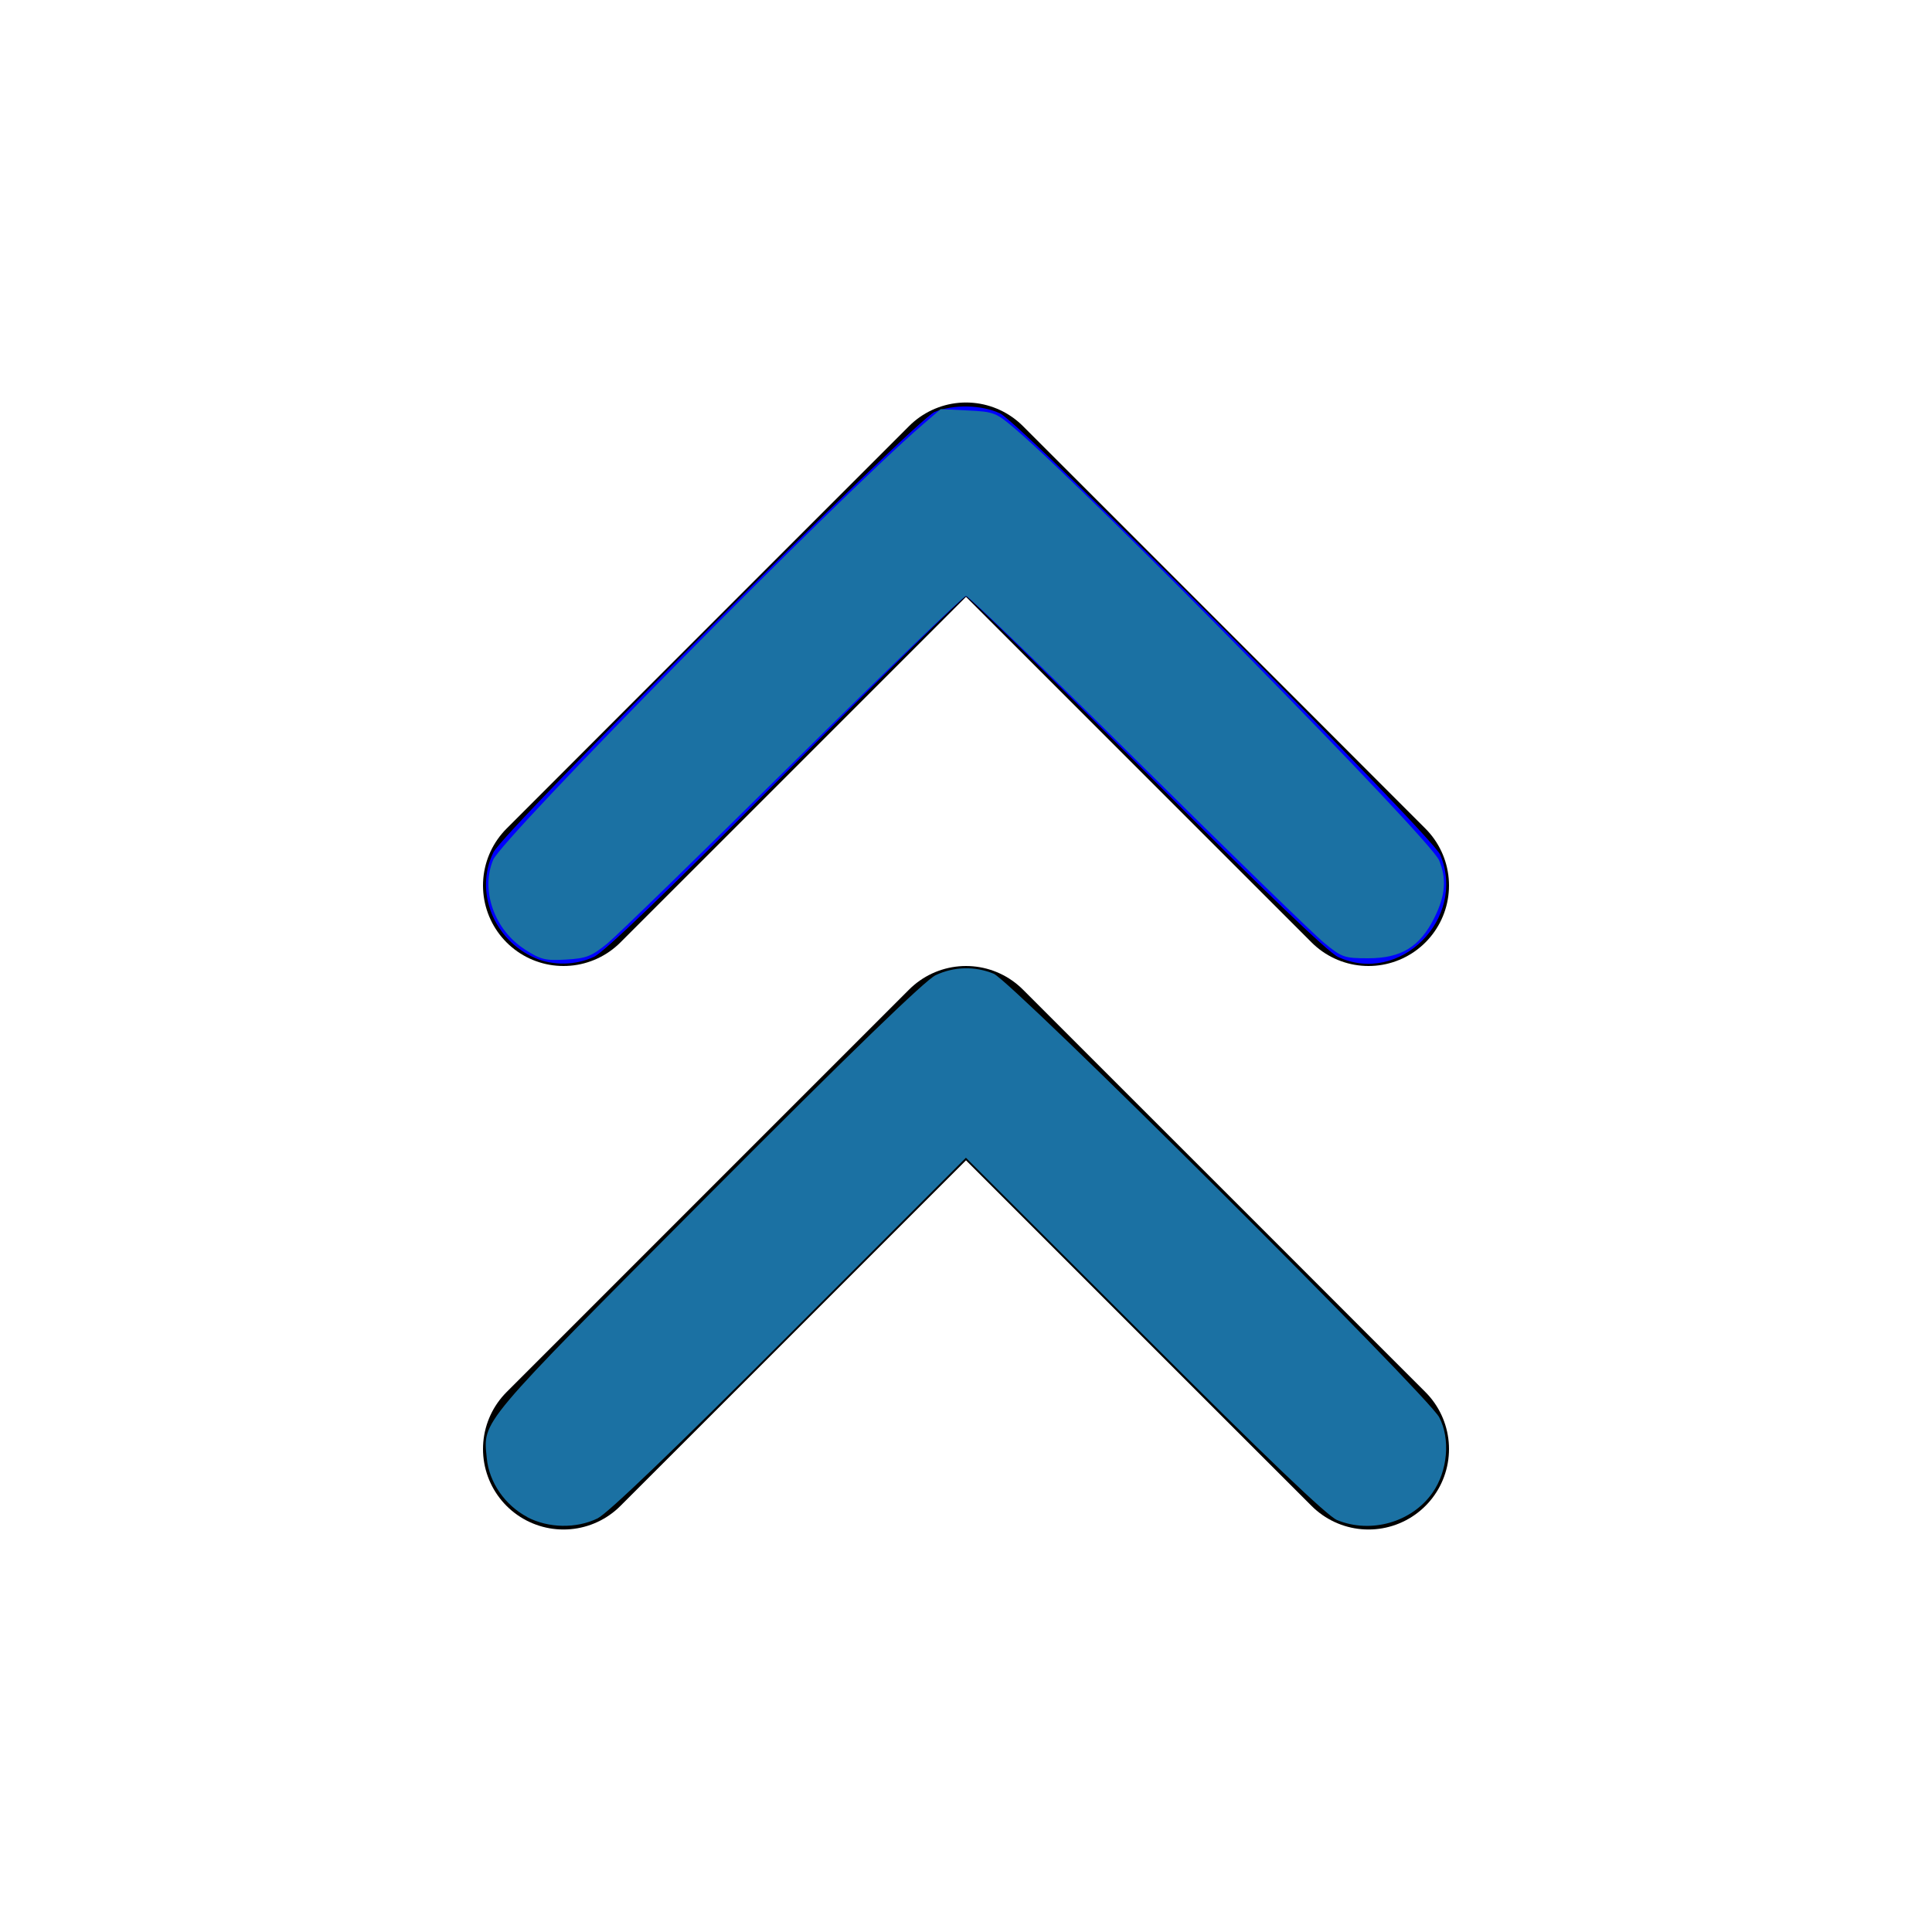
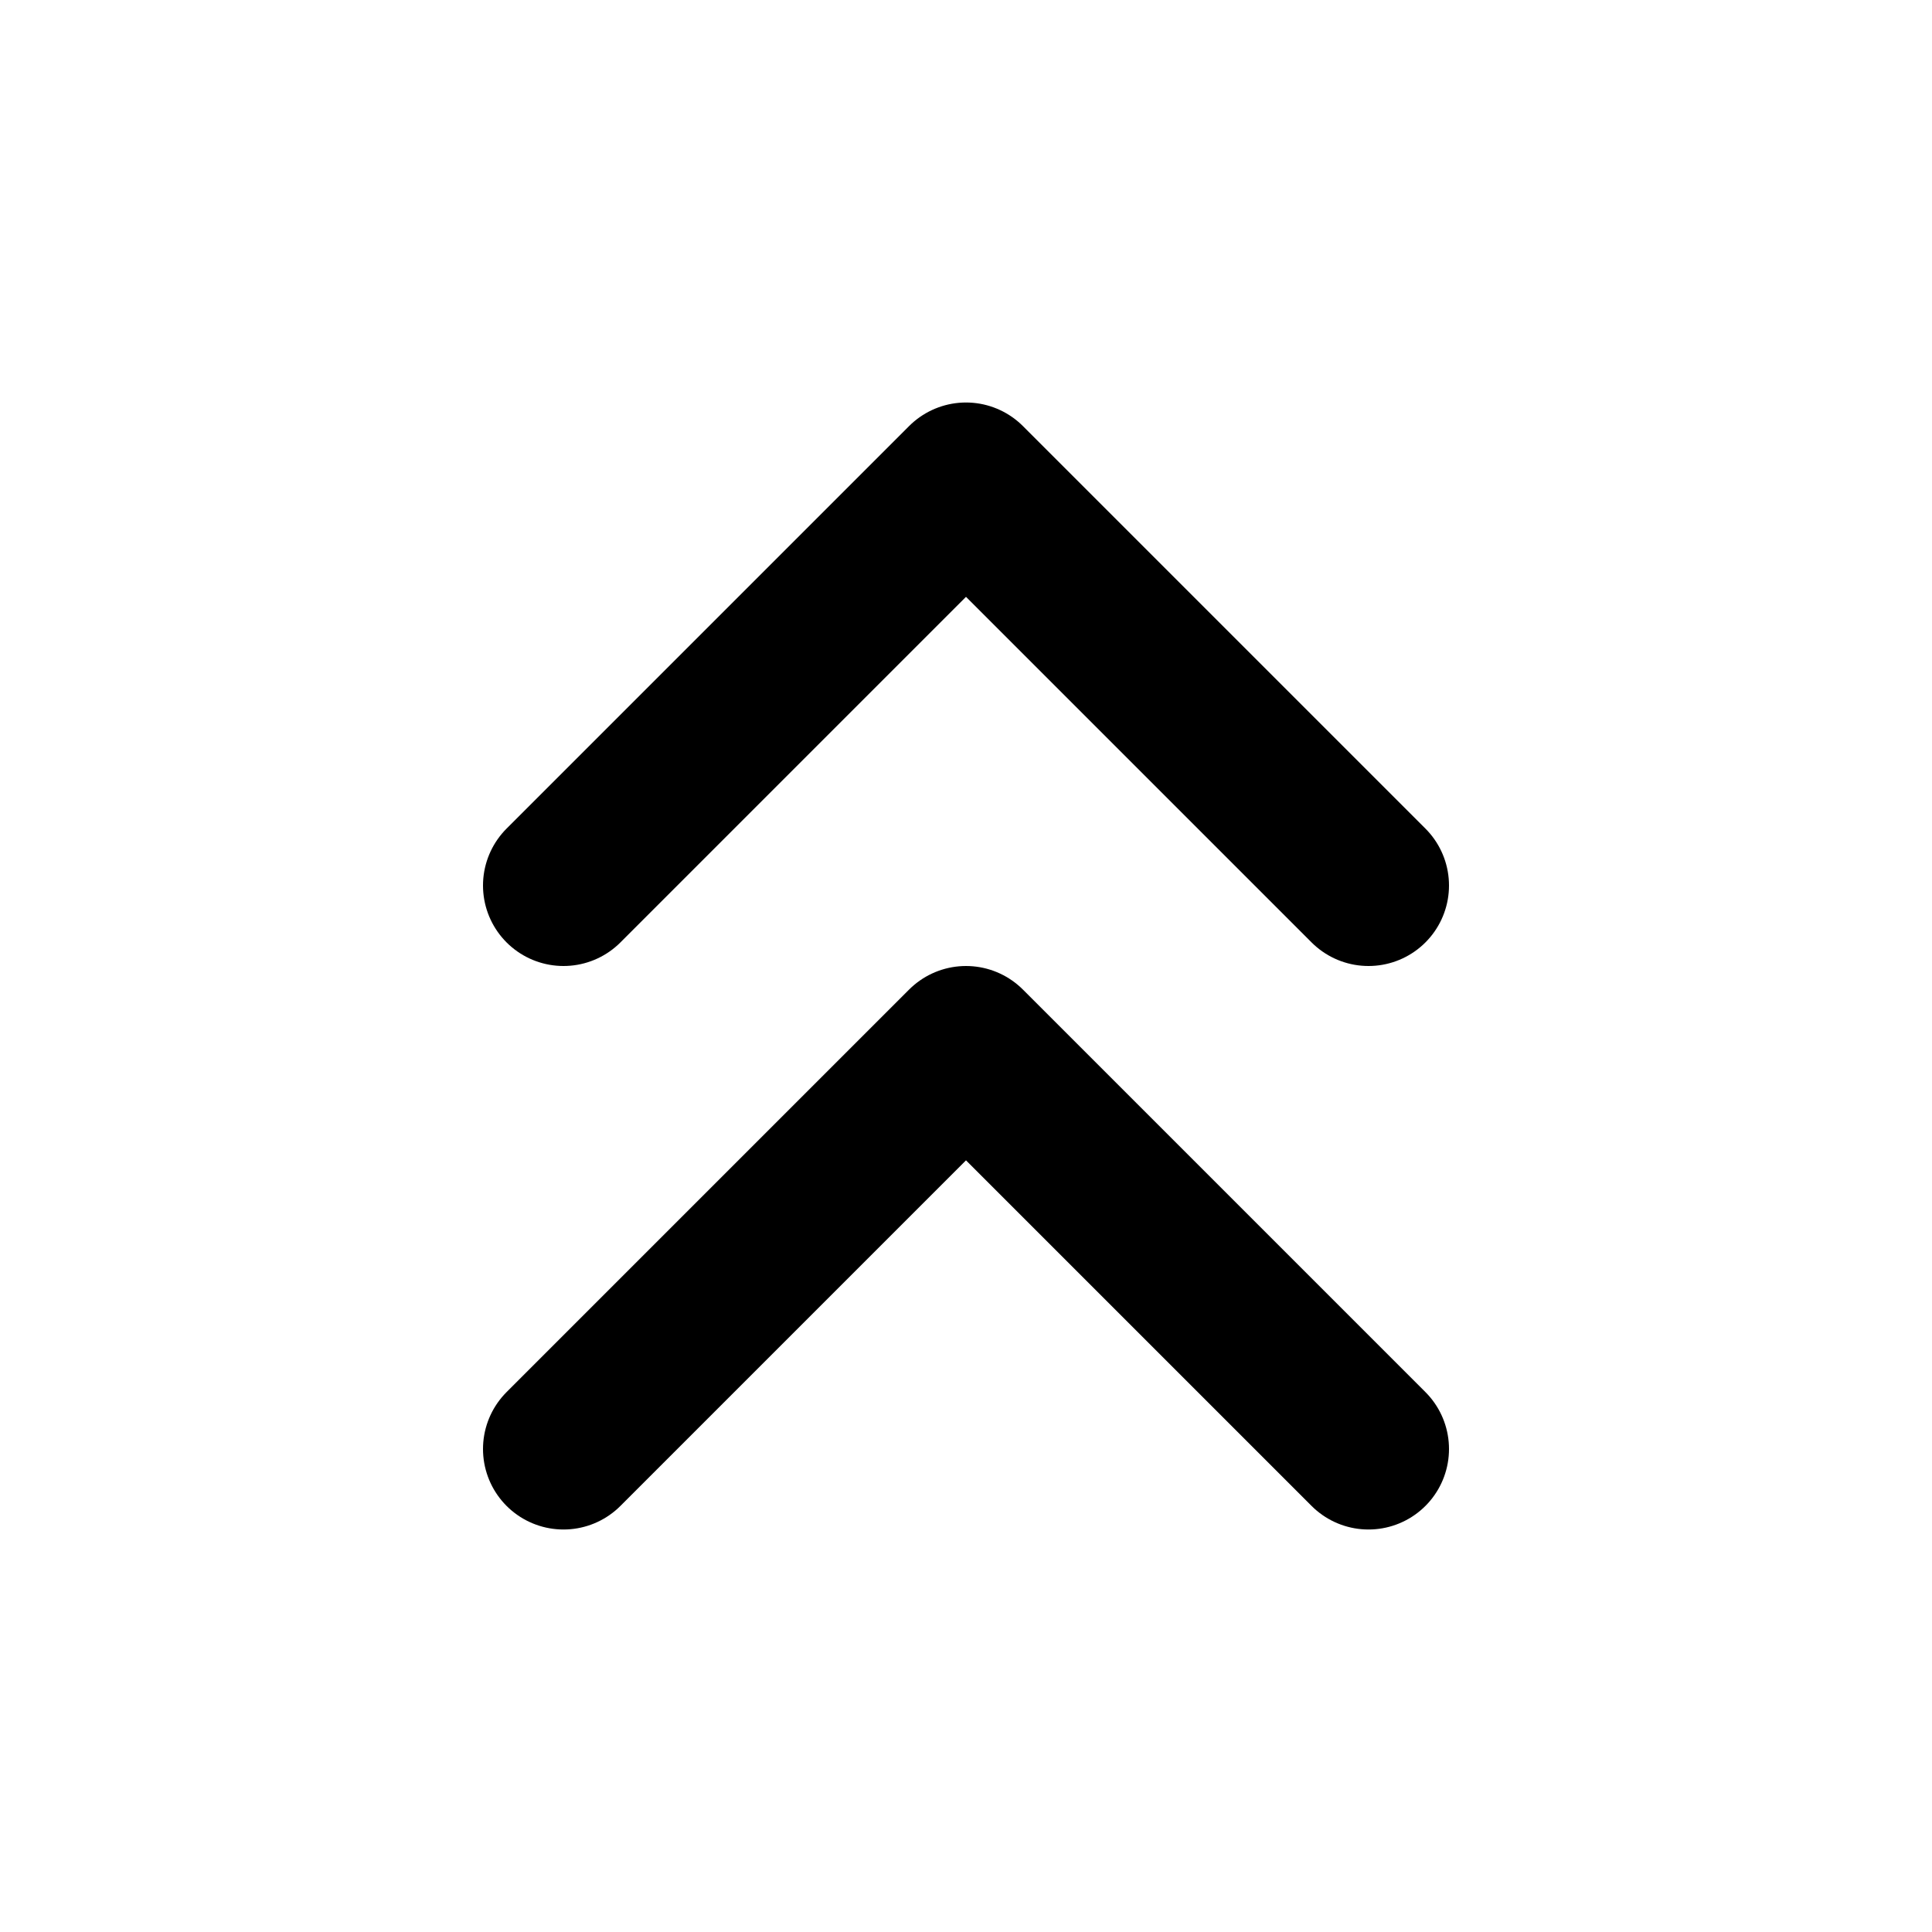
- <svg xmlns="http://www.w3.org/2000/svg" width="24" height="24" viewBox="0 0 24 24" fill="none" version="1.1" id="svg2">
-   <defs id="defs2" />
-   <path d="M17 11L12 6L7 11" stroke="black" stroke-width="2" stroke-linecap="round" stroke-linejoin="round" id="path1" />
-   <path d="M17 18L12 13L7 18" stroke="black" stroke-width="2" stroke-linecap="round" stroke-linejoin="round" id="path2" />
-   <path style="fill:#0000ff;stroke-width:0.047" d="M 6.648,11.901 C 6.131,11.677 5.892,11.074 6.129,10.589 6.26,10.317 11.37,5.217 11.609,5.118 c 0.236,-0.098 0.585,-0.09 0.815,0.018 0.265,0.124 5.367,5.241 5.468,5.484 0.329,0.793 -0.506,1.625 -1.271,1.267 C 16.495,11.827 15.704,11.068 14.24,9.6 13.034,8.392 12.026,7.403 12,7.403 c -0.026,0 -1.034,0.989 -2.24,2.197 C 8.296,11.068 7.505,11.827 7.379,11.886 7.152,11.992 6.872,11.998 6.648,11.901 Z" id="path3" />
-   <path style="fill:#1b71a3;stroke-width:0.047;fill-opacity:1" d="M 6.55,18.845 C 6.272,18.698 6.076,18.414 6.047,18.115 6.001,17.642 5.925,17.733 8.787,14.859 10.58,13.06 11.495,12.174 11.623,12.114 c 0.23,-0.108 0.487,-0.114 0.721,-0.018 0.225,0.093 5.394,5.239 5.535,5.511 0.14,0.269 0.105,0.666 -0.083,0.935 -0.256,0.368 -0.767,0.514 -1.188,0.34 -0.12,-0.05 -0.873,-0.77 -2.392,-2.287 L 11.999,14.382 9.807,16.575 c -1.432,1.433 -2.259,2.226 -2.384,2.287 -0.265,0.129 -0.611,0.122 -0.874,-0.016 z" id="path4" />
-   <path style="fill:#1b71a3;fill-opacity:1;stroke-width:0.047" d="M 6.516,11.791 C 6.141,11.55 5.968,11.059 6.126,10.682 6.24,10.408 10.43,6.163 11.454,5.282 l 0.232,-0.2 0.339,0.017 c 0.325,0.016 0.349,0.026 0.593,0.235 0.954,0.819 5.148,5.088 5.259,5.353 0.096,0.229 0.078,0.44 -0.06,0.716 -0.179,0.359 -0.411,0.501 -0.82,0.501 -0.297,0 -0.327,-0.01 -0.545,-0.189 C 16.326,11.613 15.285,10.6 14.139,9.466 12.994,8.331 12.031,7.403 12,7.403 c -0.031,0 -0.994,0.929 -2.141,2.064 -1.147,1.135 -2.187,2.147 -2.311,2.25 -0.199,0.163 -0.261,0.188 -0.516,0.203 -0.259,0.015 -0.314,0.002 -0.516,-0.128 z" id="path6" />
+ <svg xmlns="http://www.w3.org/2000/svg" width="24" height="24" viewBox="0 0 24 24" fill="none">
+   <path d="M17 11L12 6L7 11" stroke="black" stroke-width="2" stroke-linecap="round" stroke-linejoin="round" />
+   <path d="M17 18L12 13L7 18" stroke="black" stroke-width="2" stroke-linecap="round" stroke-linejoin="round" />
</svg>
